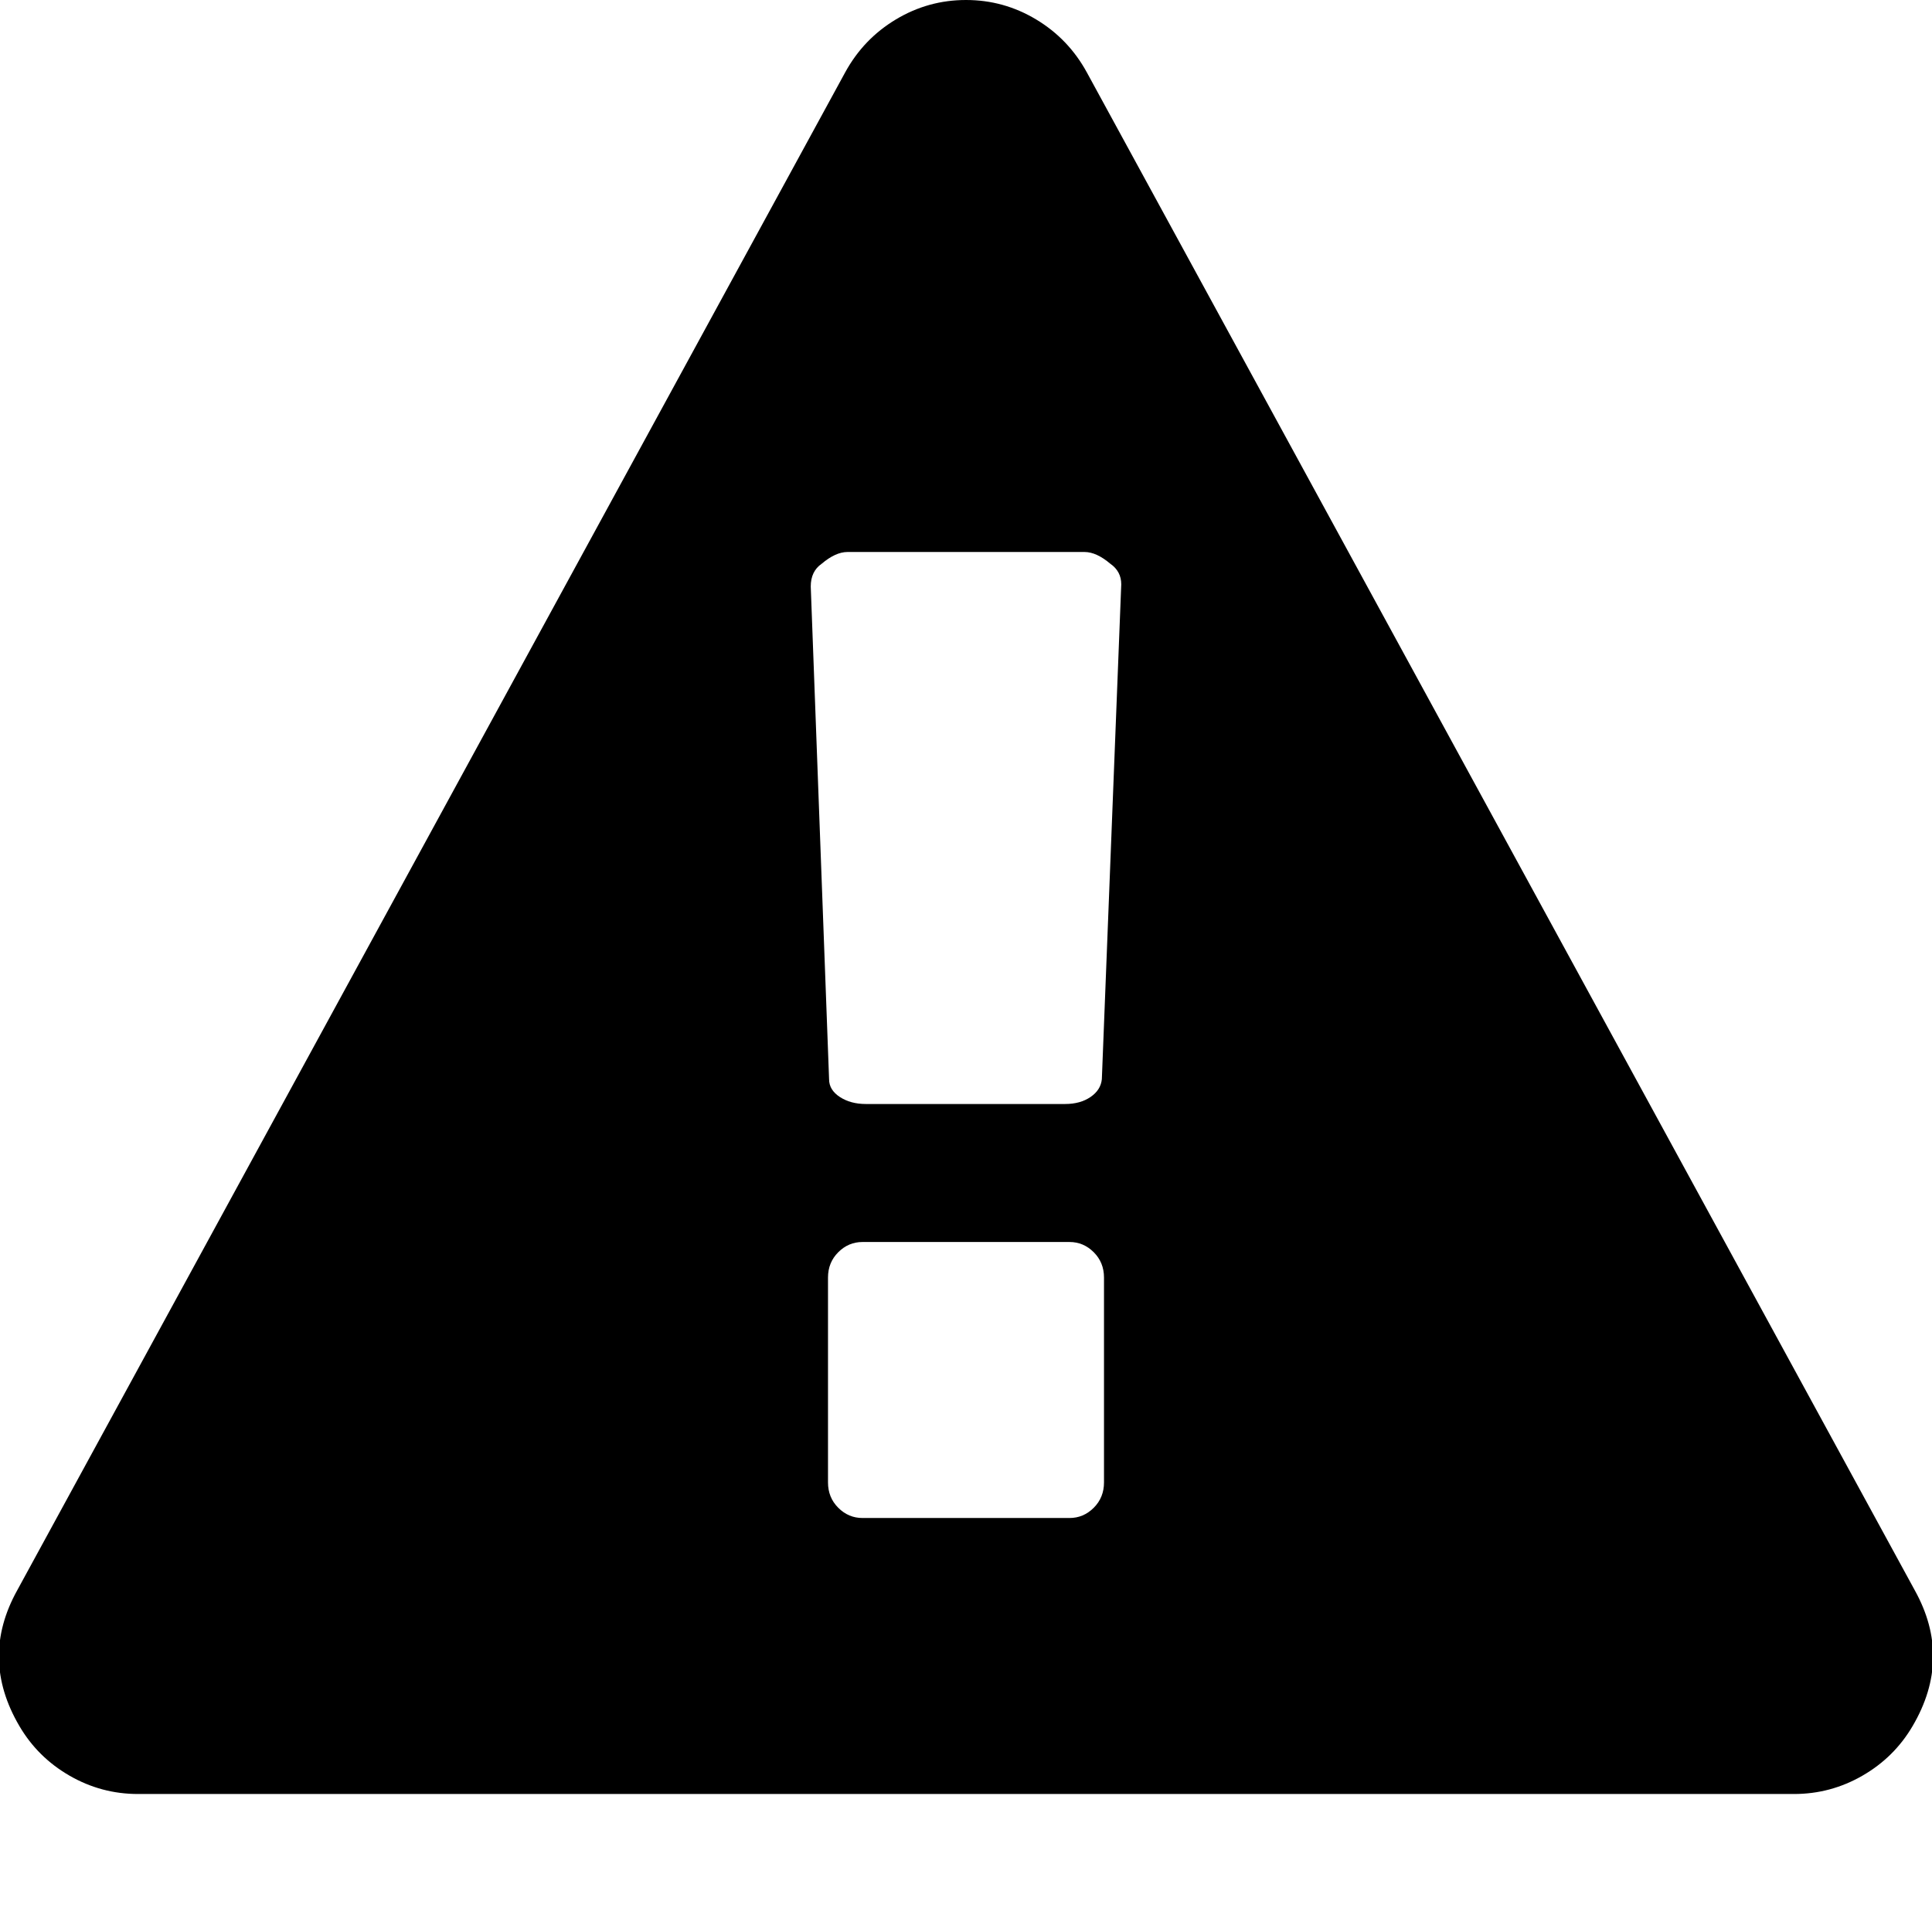
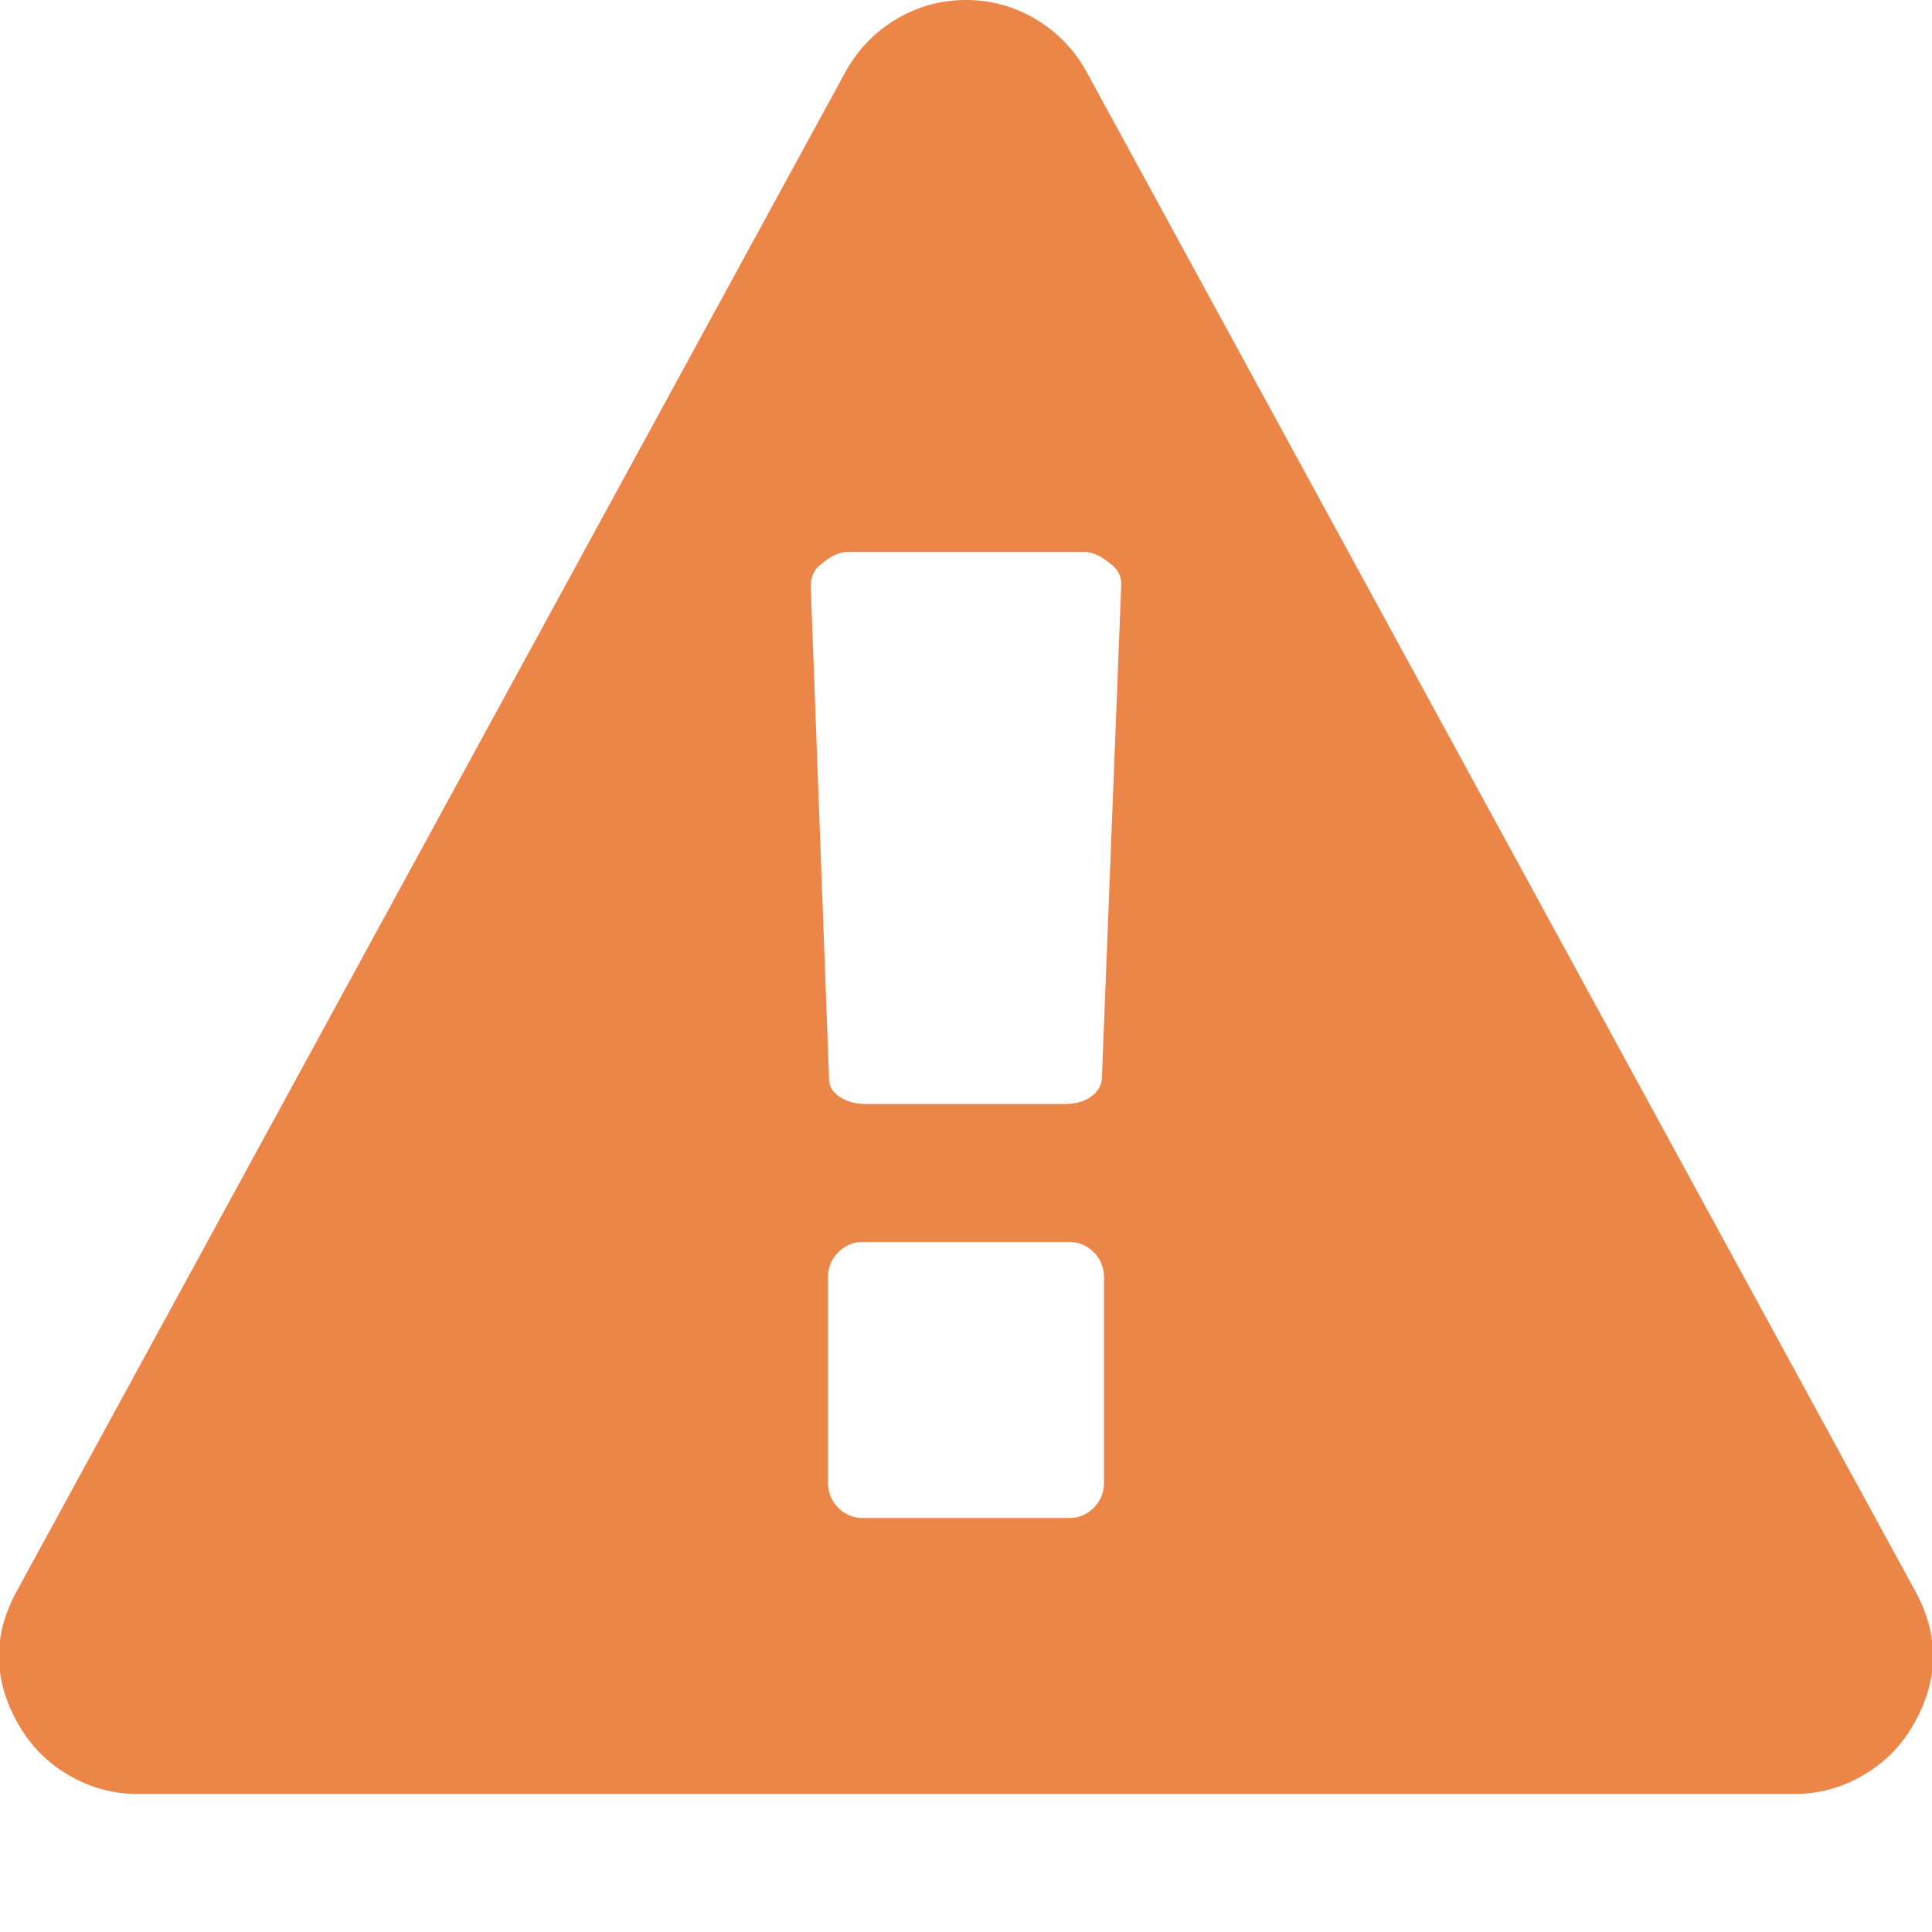
<svg xmlns="http://www.w3.org/2000/svg" t="1670470918830" class="icon" viewBox="0 0 1024 1024" version="1.1" p-id="23960" data-spm-anchor-id="a313x.7781069.0.i10" width="200" height="200">
-   <path d="M585.143 785.714v-108.571q0-8-5.429-13.429T566.857 658.286H457.143q-7.429 0-12.857 5.429T438.857 677.143v108.571q0 8 5.429 13.429t12.857 5.429h109.714q7.429 0 12.857-5.429t5.429-13.429z m-1.143-213.714l10.286-262.286q0-6.857-5.714-10.857-7.429-6.286-13.714-6.286H449.143q-6.286 0-13.714 6.286-5.714 4-5.714 12l9.714 261.143q0 5.714 5.714 9.429t13.714 3.714h105.714q8 0 13.429-3.714t6-9.429z m-8-533.714l438.857 804.571q20 36-1.143 72-9.714 16.571-26.571 26.286t-36.286 9.714H73.143q-19.429 0-36.286-9.714T10.286 914.857q-21.143-36-1.143-72L448 38.286q9.714-17.714 26.857-28t37.143-10.286 37.143 10.286 26.857 28z" p-id="23961" />
+   <path d="M585.143 785.714v-108.571q0-8-5.429-13.429T566.857 658.286H457.143q-7.429 0-12.857 5.429T438.857 677.143v108.571q0 8 5.429 13.429t12.857 5.429h109.714q7.429 0 12.857-5.429t5.429-13.429z m-1.143-213.714l10.286-262.286q0-6.857-5.714-10.857-7.429-6.286-13.714-6.286H449.143q-6.286 0-13.714 6.286-5.714 4-5.714 12l9.714 261.143q0 5.714 5.714 9.429t13.714 3.714h105.714q8 0 13.429-3.714t6-9.429z m-8-533.714l438.857 804.571q20 36-1.143 72-9.714 16.571-26.571 26.286t-36.286 9.714H73.143q-19.429 0-36.286-9.714T10.286 914.857q-21.143-36-1.143-72L448 38.286q9.714-17.714 26.857-28t37.143-10.286 37.143 10.286 26.857 28z" p-id="23961" fill="#ec8648" />
</svg>
